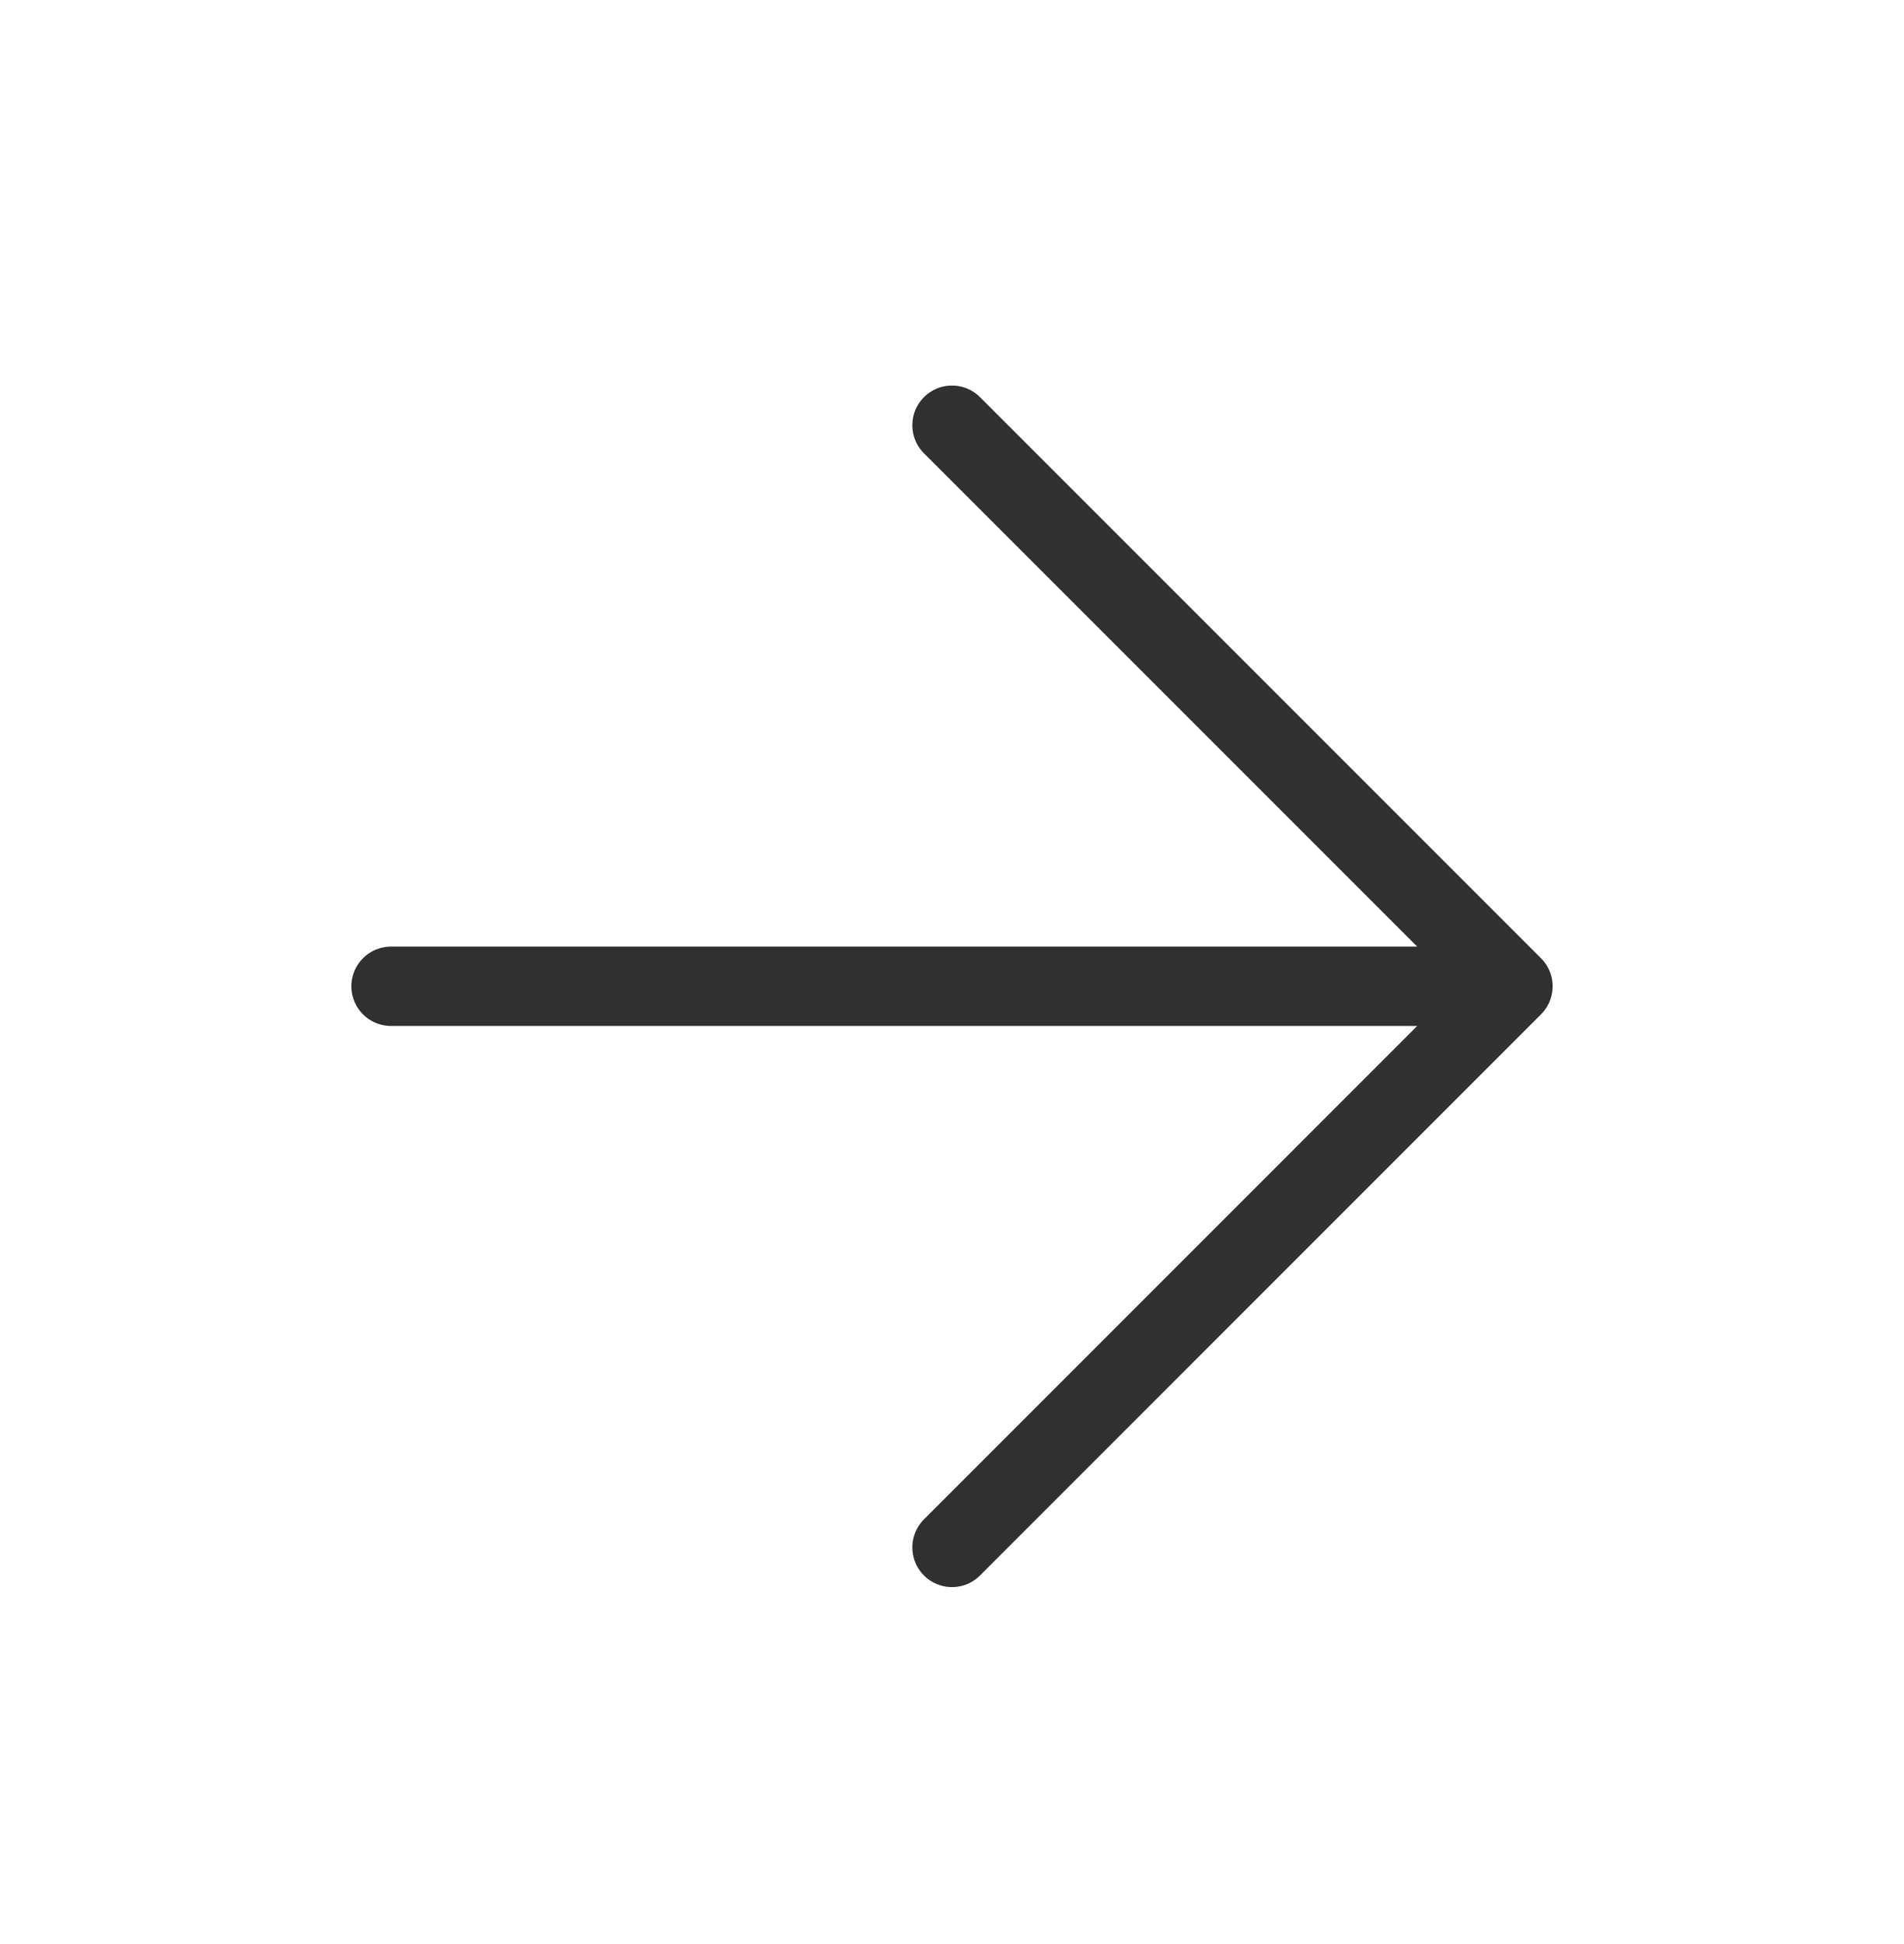
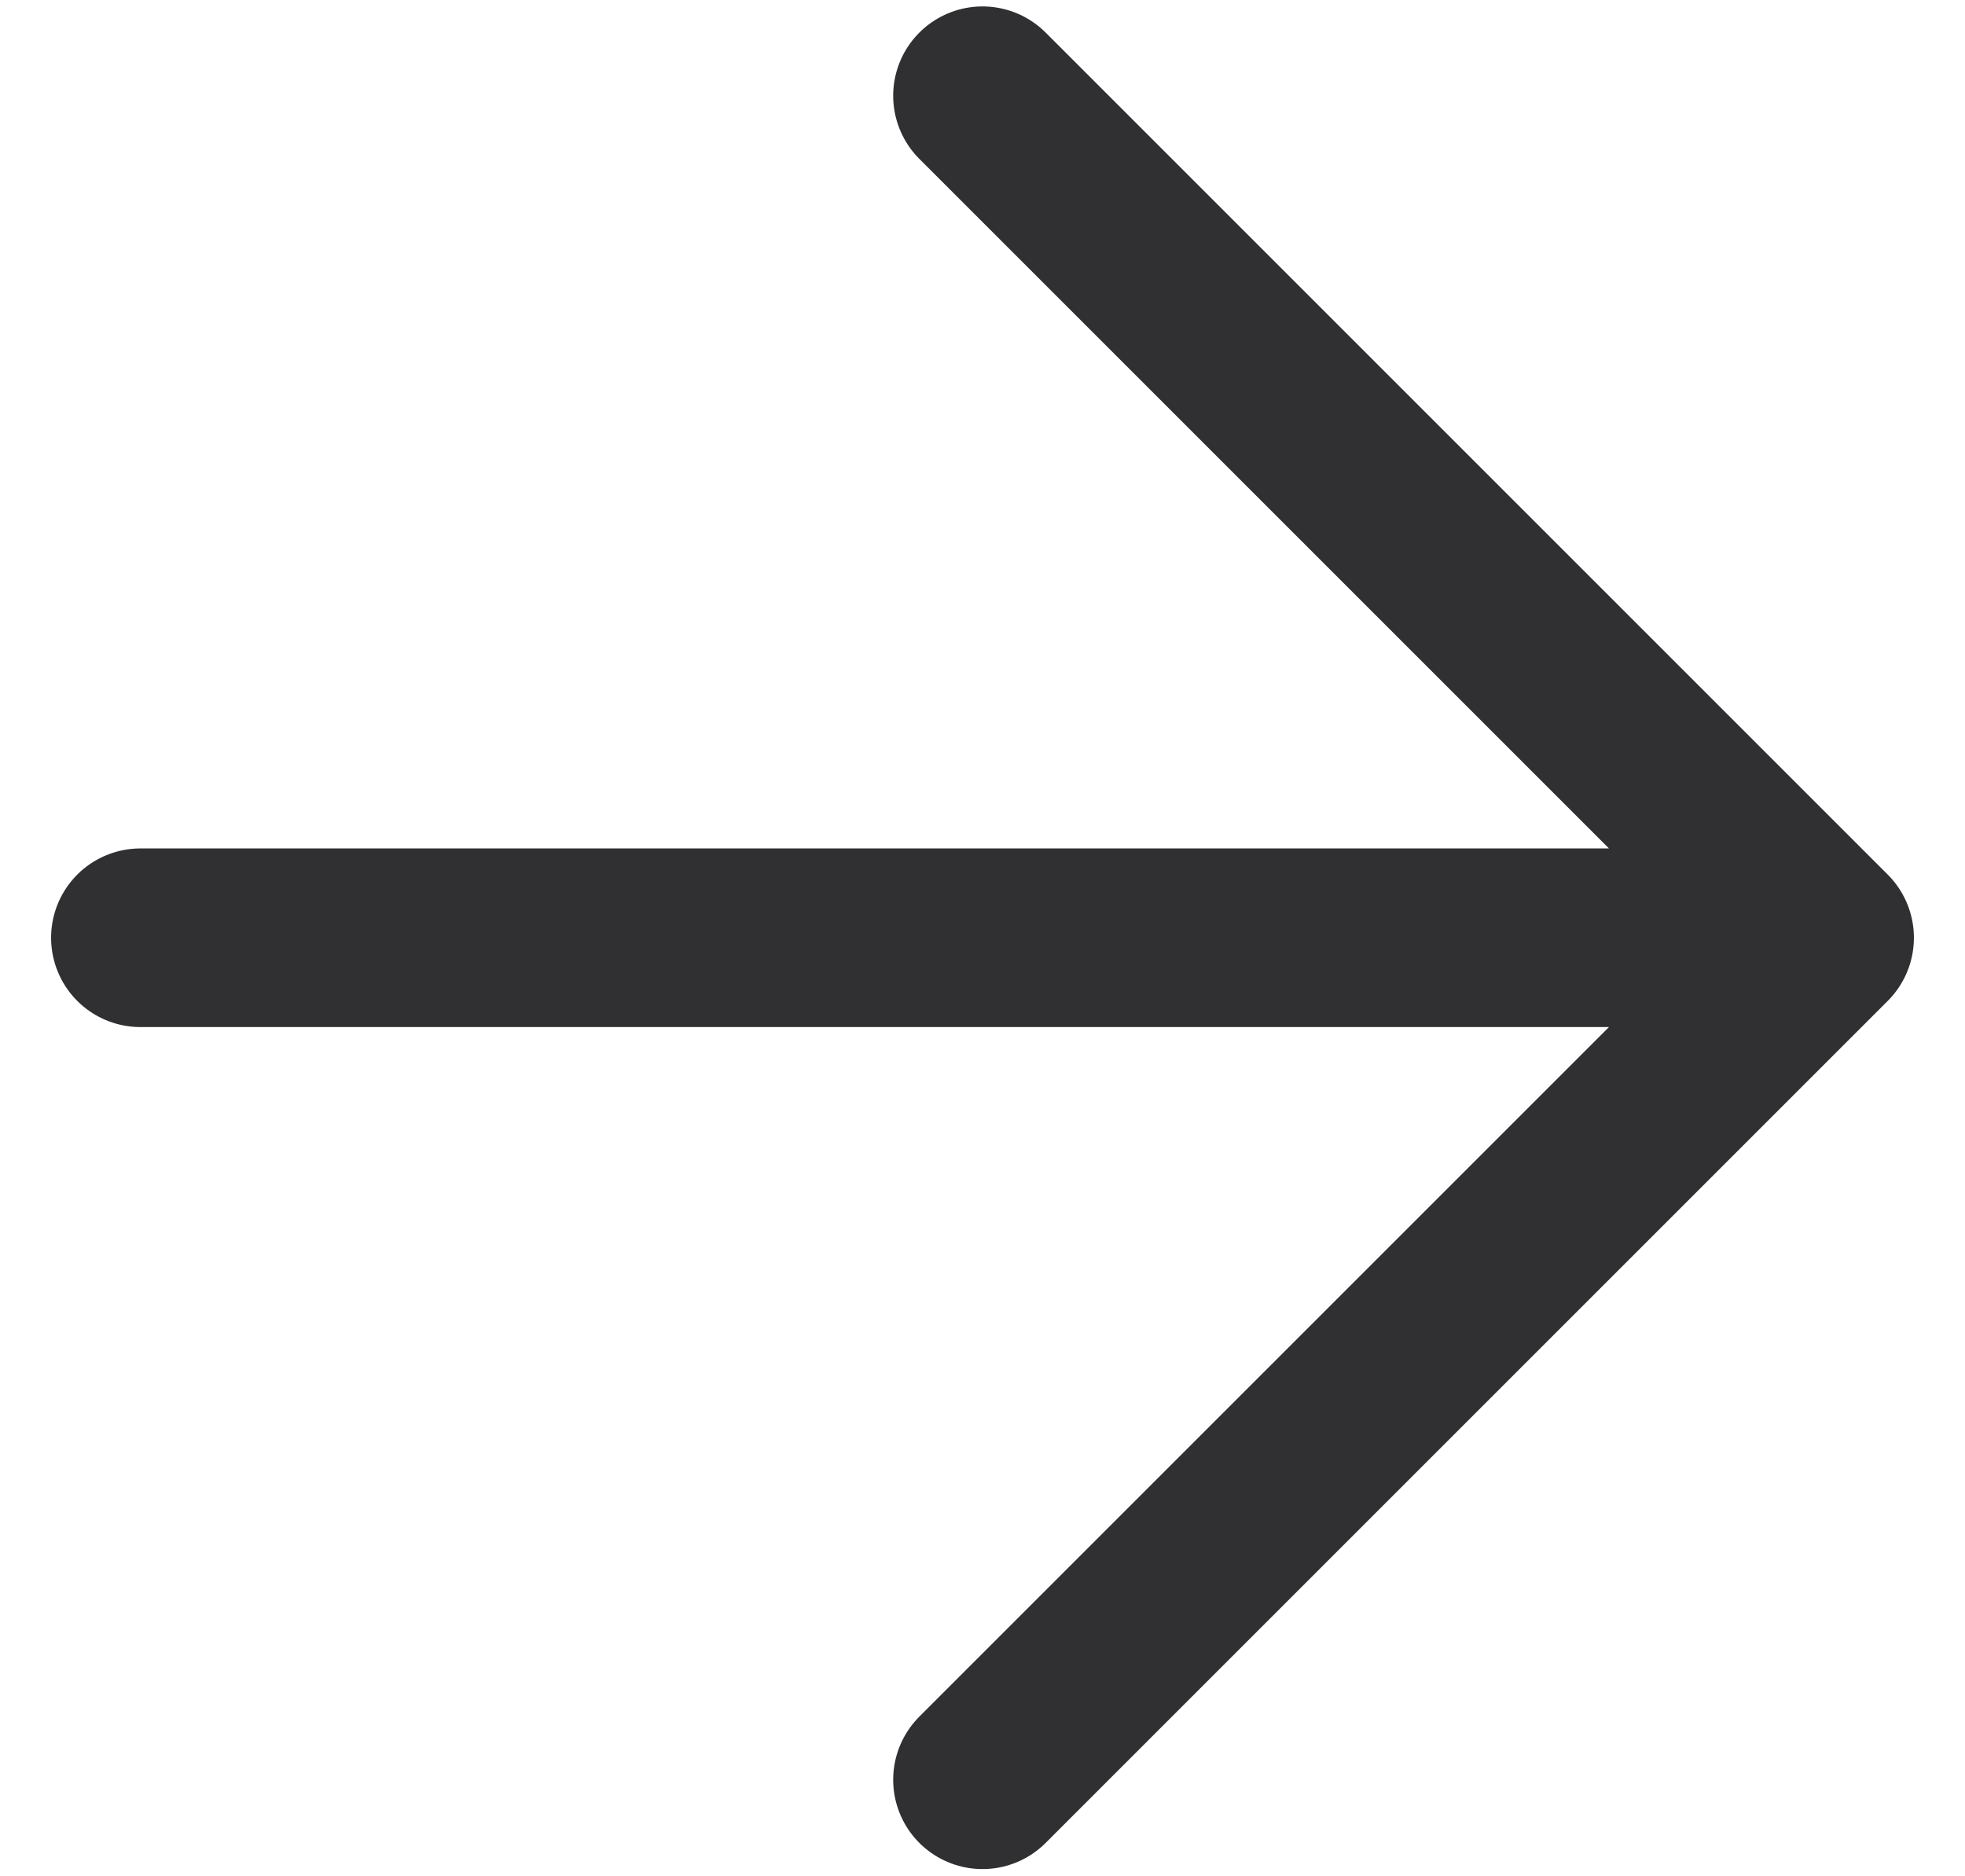
- <svg xmlns="http://www.w3.org/2000/svg" width="48" height="49" fill="none">
-   <path d="M9.858 24.86h28.284M24 10.718 38.142 24.86 24 39.004" stroke="#303033" stroke-width="2" stroke-linecap="round" stroke-linejoin="round" />
+ <svg xmlns="http://www.w3.org/2000/svg" width="22" height="21" fill="none">
+   <path d="M1.572 10.5h18.856M11 19.928l9.428-9.428L11 1.072" stroke="#303033" stroke-width="2" stroke-linecap="round" stroke-linejoin="round" />
</svg>
